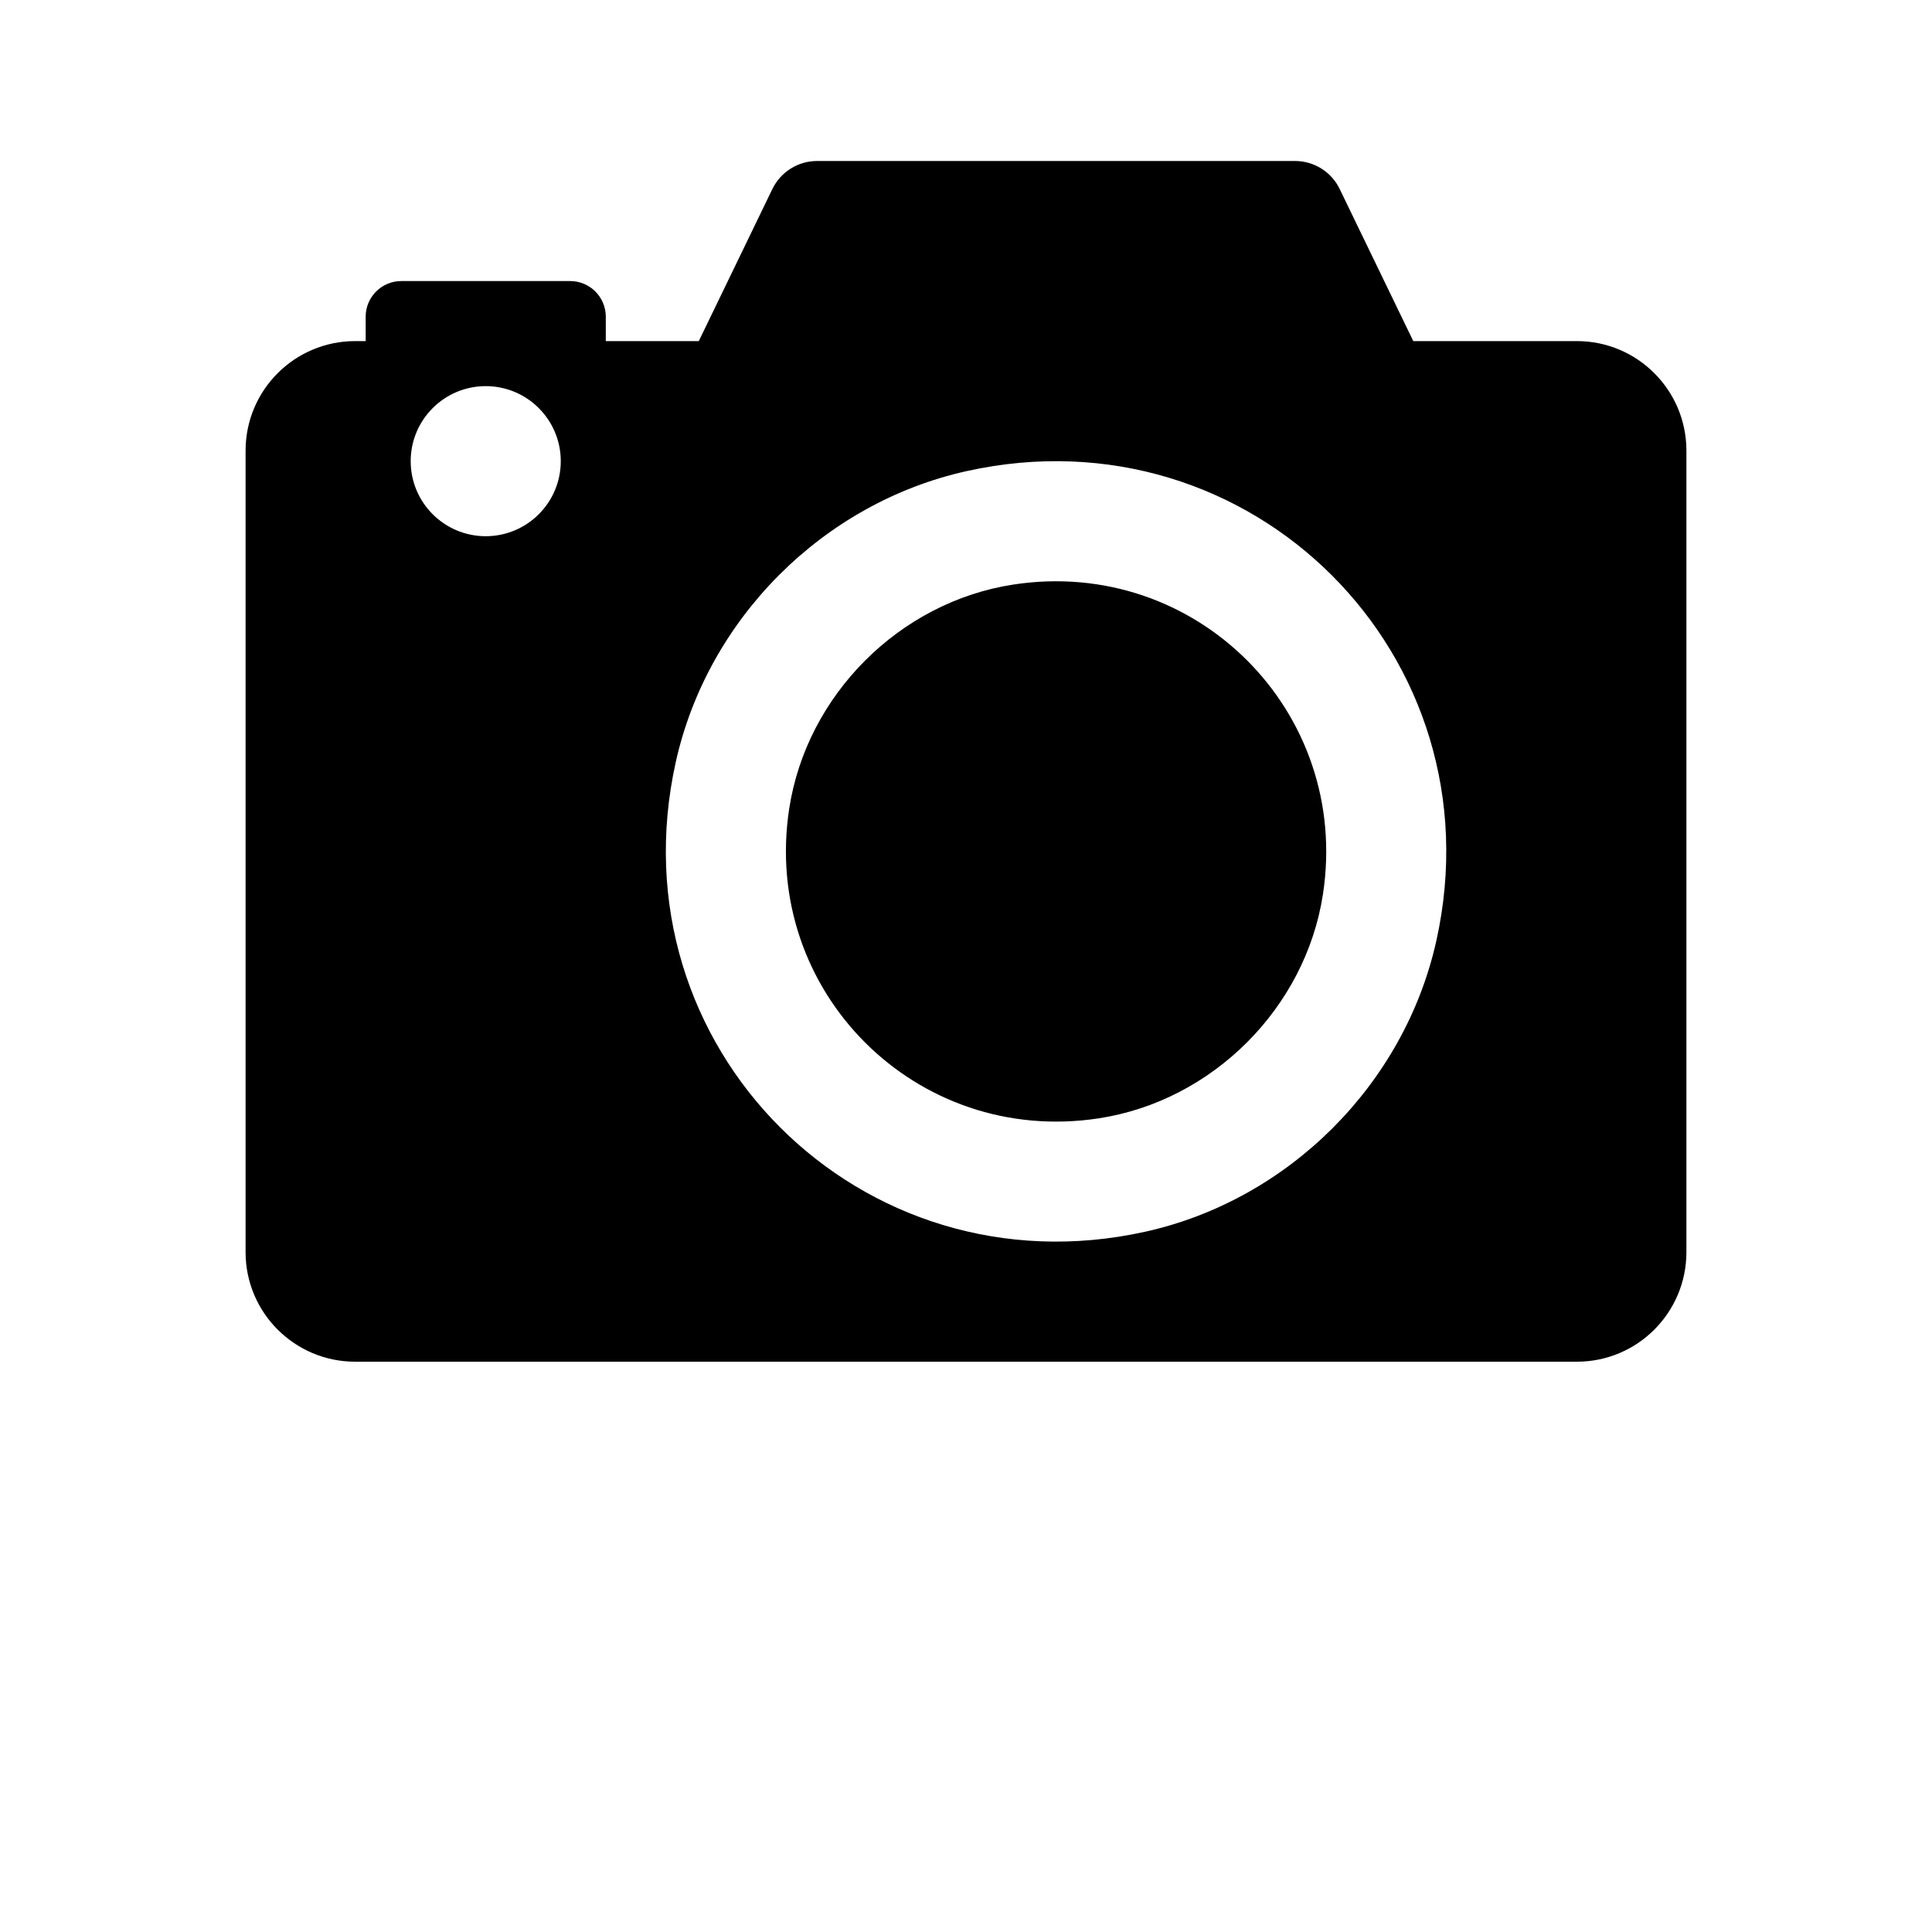
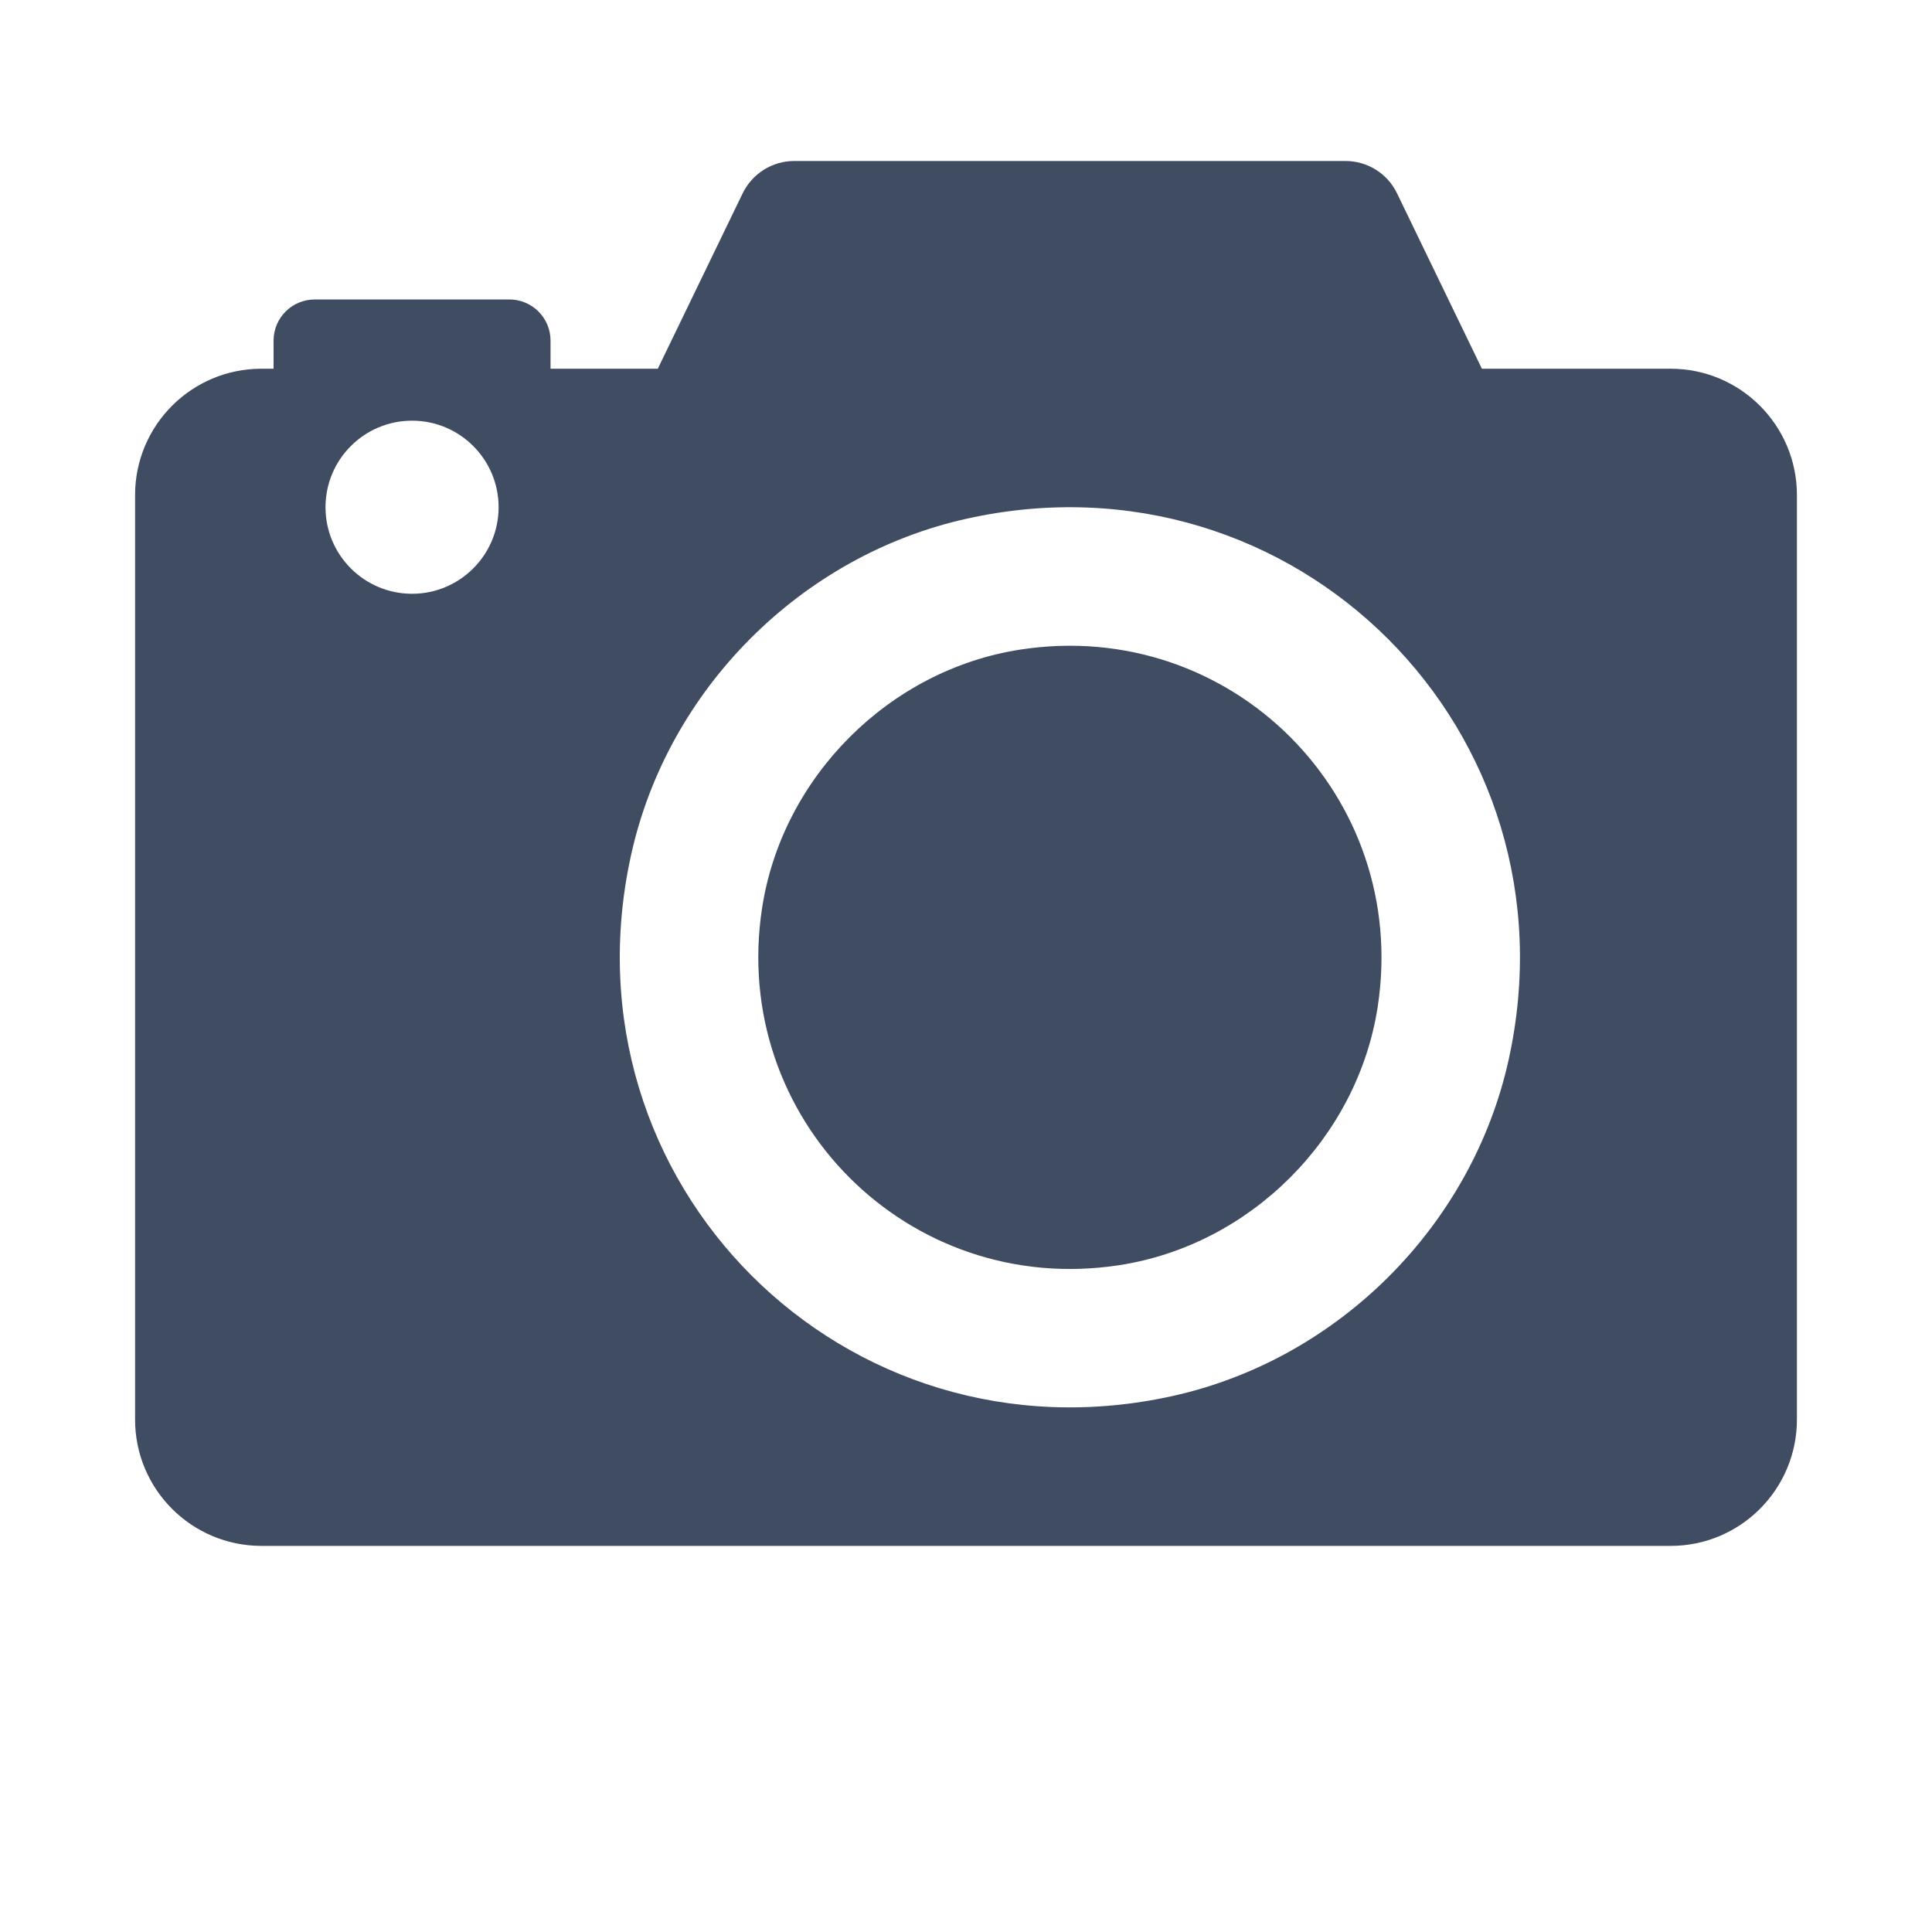
<svg xmlns="http://www.w3.org/2000/svg" version="1.1" id="Capa_1" x="0px" y="0px" width="112px" height="112px" viewBox="0 0 112 112" style="enable-background:new 0 0 112 112;" xml:space="preserve">
  <defs id="defs39" />
-   <g id="g3" transform="matrix(0.7457672,0,0,0.7457672,14.23703,2.372754)">
-     <path d="M 83.748,66.324 C 82.394,75.168 75.166,82.395 66.322,83.75 52.131,85.924 40.082,73.875 42.257,59.683 43.61,50.84 50.839,43.611 59.682,42.258 73.869,40.083 85.918,52.125 83.748,66.324 z M 112,31.85 v 62.299 c 0,4.705 -3.812,8.519 -8.512,8.519 H 8.516 C 3.813,102.667 0,98.854 0,94.155 V 31.85 c 0,-4.704 3.812,-8.517 8.517,-8.517 h 0.817 v -1.895 c 0,-1.531 1.241,-2.772 2.772,-2.772 h 13.123 c 1.53,0 2.771,1.241 2.771,2.772 v 1.895 h 7.229 l 5.717,-11.816 c 0.645,-1.334 1.998,-2.184 3.478,-2.184 H 81.58 c 1.479,0 2.832,0.85 3.471,2.184 l 5.717,11.816 h 12.717 c 4.703,0 8.515,3.813 8.515,8.517 z m -87.5,0.817 c 0,-3.22 -2.613,-5.833 -5.833,-5.833 -3.22,0 -5.833,2.613 -5.833,5.833 0,3.22 2.613,5.833 5.833,5.833 3.22,0 5.833,-2.614 5.833,-5.833 z m 31.561,0.77 C 44.909,35.91 35.912,44.908 33.438,56.061 28.528,78.19 47.811,97.468 69.939,92.563 81.092,90.088 90.088,81.09 92.564,69.938 97.469,47.811 78.189,28.532 56.061,33.437 z" id="path5" />
+   <g id="g3" transform="matrix(0.860172,0,0,0.860172,7.830369,1.305015)" style="fill:#3f4c61;fill-opacity:1">
+     <path d="M 83.748,66.324 C 82.394,75.168 75.166,82.395 66.322,83.75 52.131,85.924 40.082,73.875 42.257,59.683 43.61,50.84 50.839,43.611 59.682,42.258 73.869,40.083 85.918,52.125 83.748,66.324 z M 112,31.85 v 62.299 c 0,4.705 -3.812,8.519 -8.512,8.519 H 8.516 C 3.813,102.667 0,98.854 0,94.155 V 31.85 c 0,-4.704 3.812,-8.517 8.517,-8.517 h 0.817 v -1.895 c 0,-1.531 1.241,-2.772 2.772,-2.772 h 13.123 c 1.53,0 2.771,1.241 2.771,2.772 v 1.895 h 7.229 l 5.717,-11.816 c 0.645,-1.334 1.998,-2.184 3.478,-2.184 H 81.58 c 1.479,0 2.832,0.85 3.471,2.184 l 5.717,11.816 h 12.717 c 4.703,0 8.515,3.813 8.515,8.517 z m -87.5,0.817 c 0,-3.22 -2.613,-5.833 -5.833,-5.833 -3.22,0 -5.833,2.613 -5.833,5.833 0,3.22 2.613,5.833 5.833,5.833 3.22,0 5.833,-2.614 5.833,-5.833 z m 31.561,0.77 C 44.909,35.91 35.912,44.908 33.438,56.061 28.528,78.19 47.811,97.468 69.939,92.563 81.092,90.088 90.088,81.09 92.564,69.938 97.469,47.811 78.189,28.532 56.061,33.437 z" id="path5" style="fill:#3f4c61;fill-opacity:1" />
  </g>
  <g id="g7" />
  <g id="g9" />
  <g id="g11" />
  <g id="g13" />
  <g id="g15" />
  <g id="g17" />
  <g id="g19" />
  <g id="g21" />
  <g id="g23" />
  <g id="g25" />
  <g id="g27" />
  <g id="g29" />
  <g id="g31" />
  <g id="g33" />
  <g id="g35" />
</svg>
